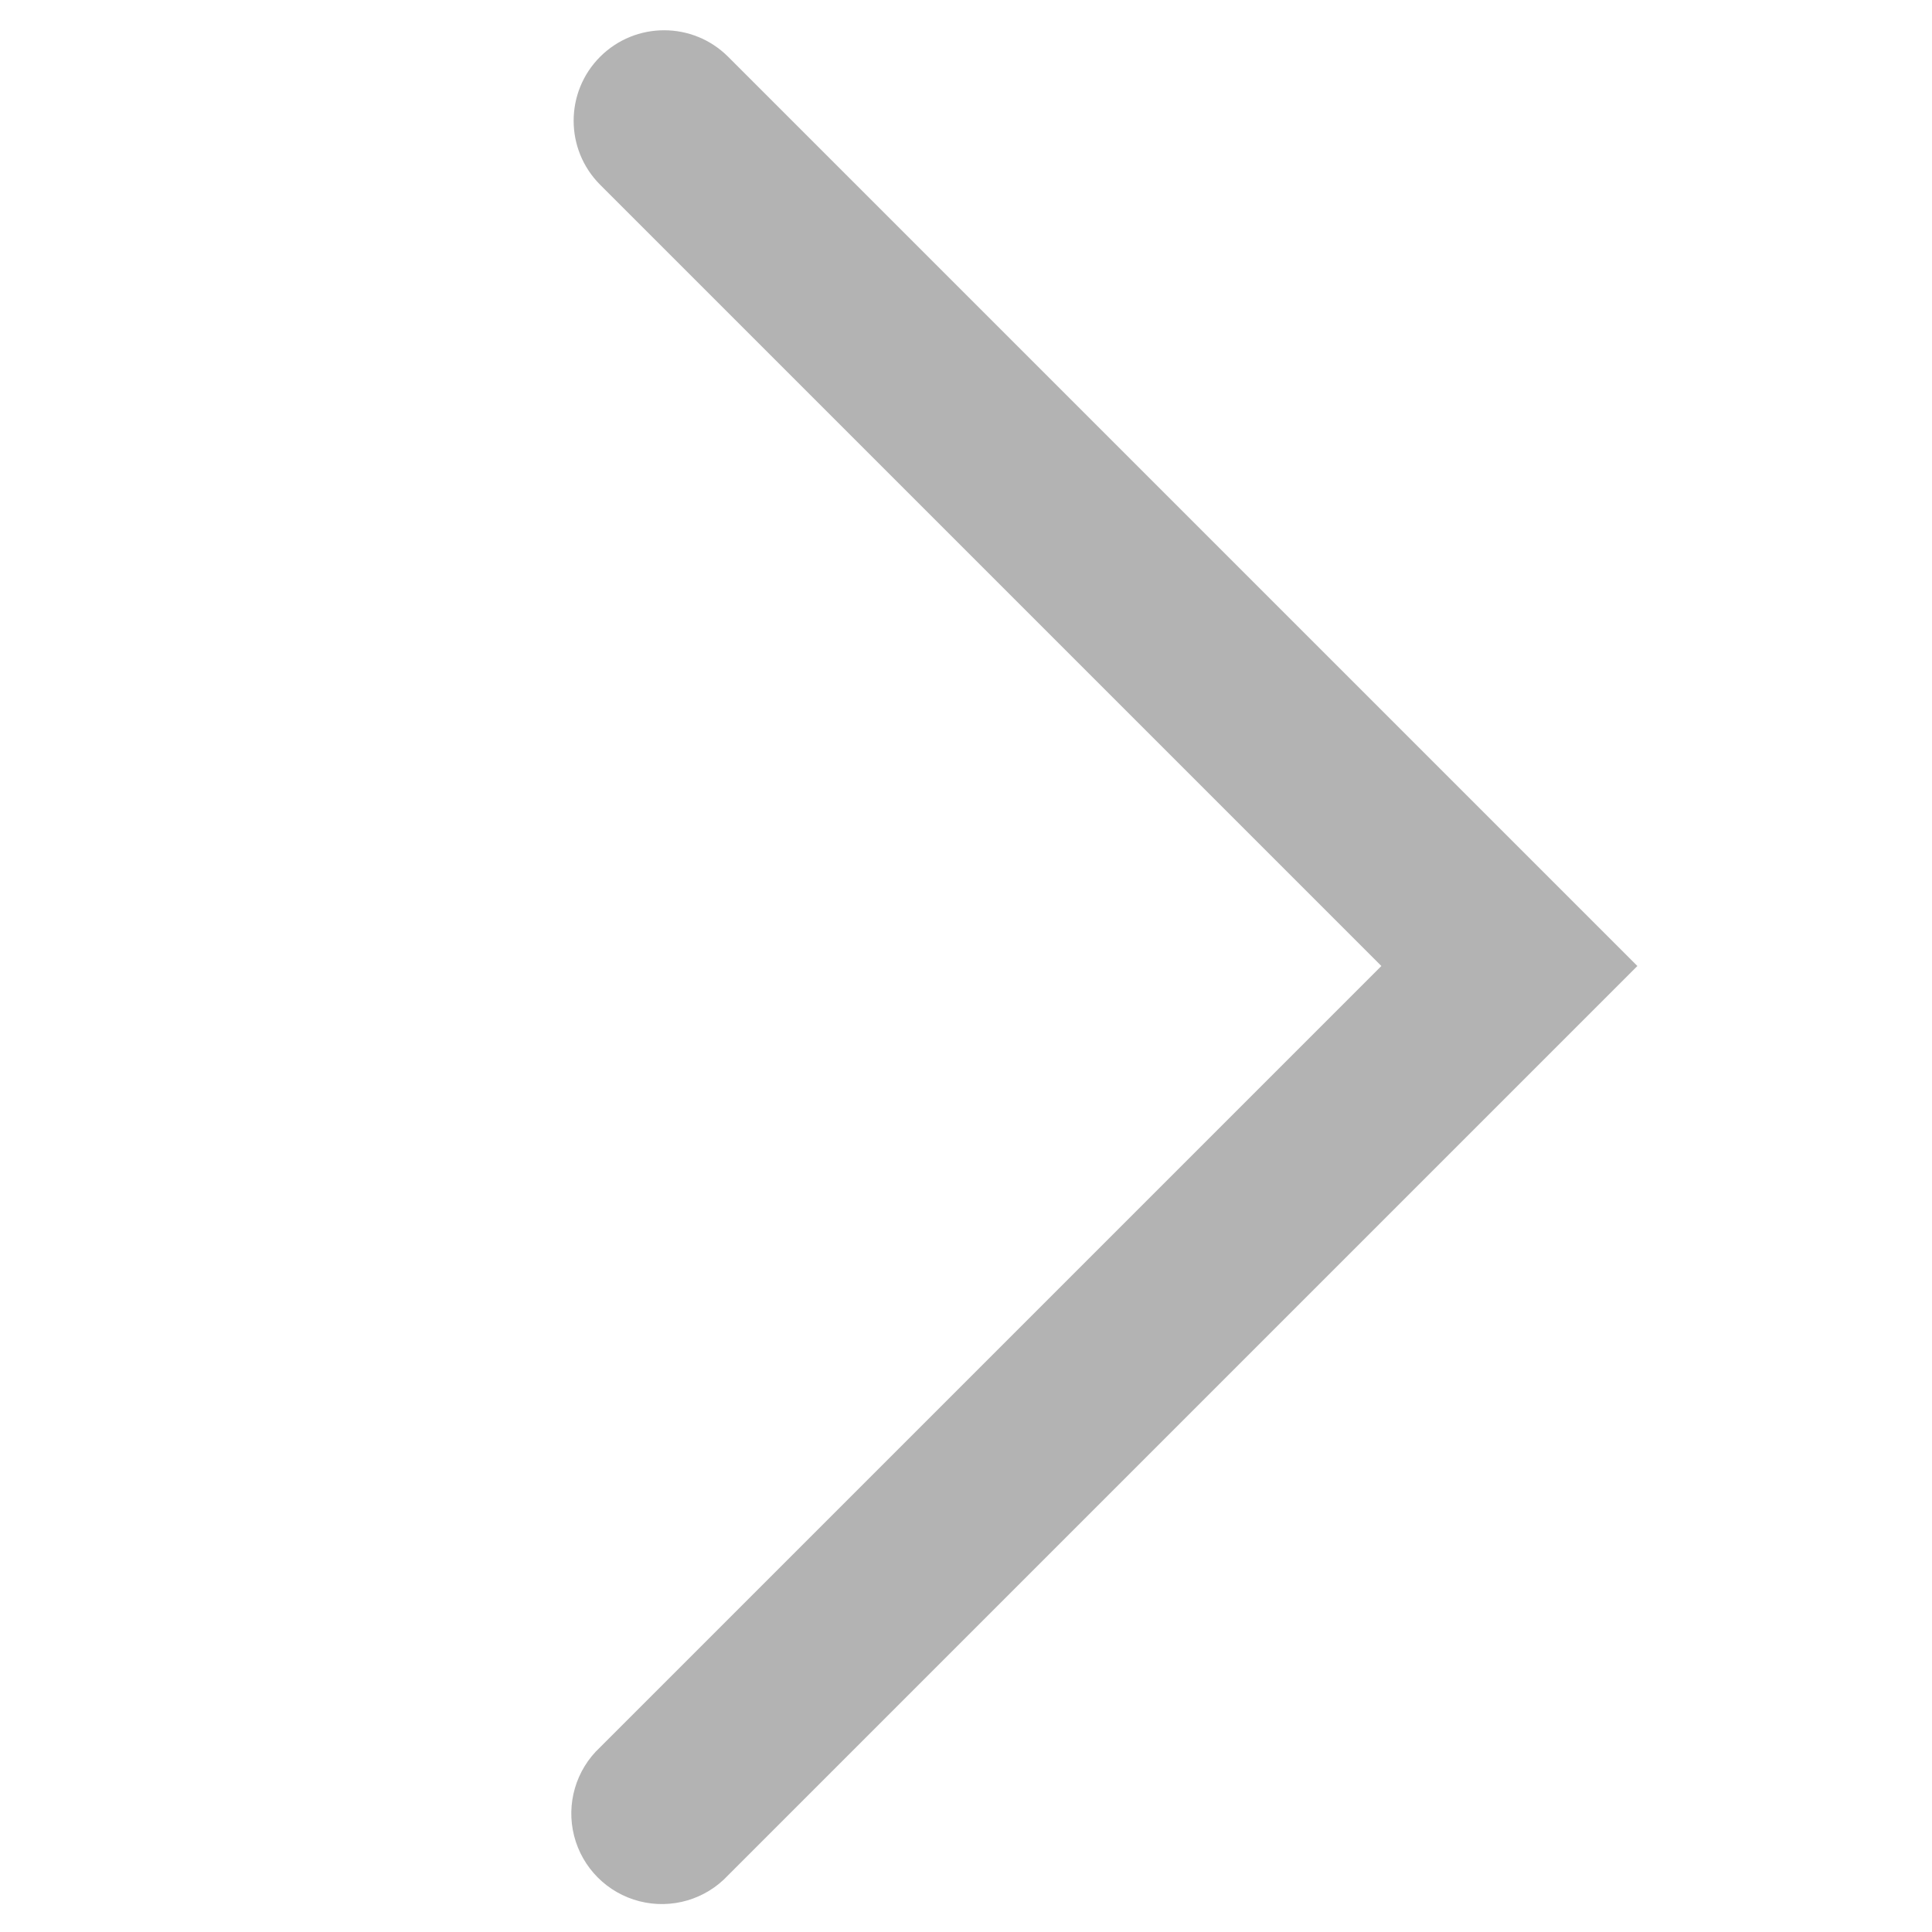
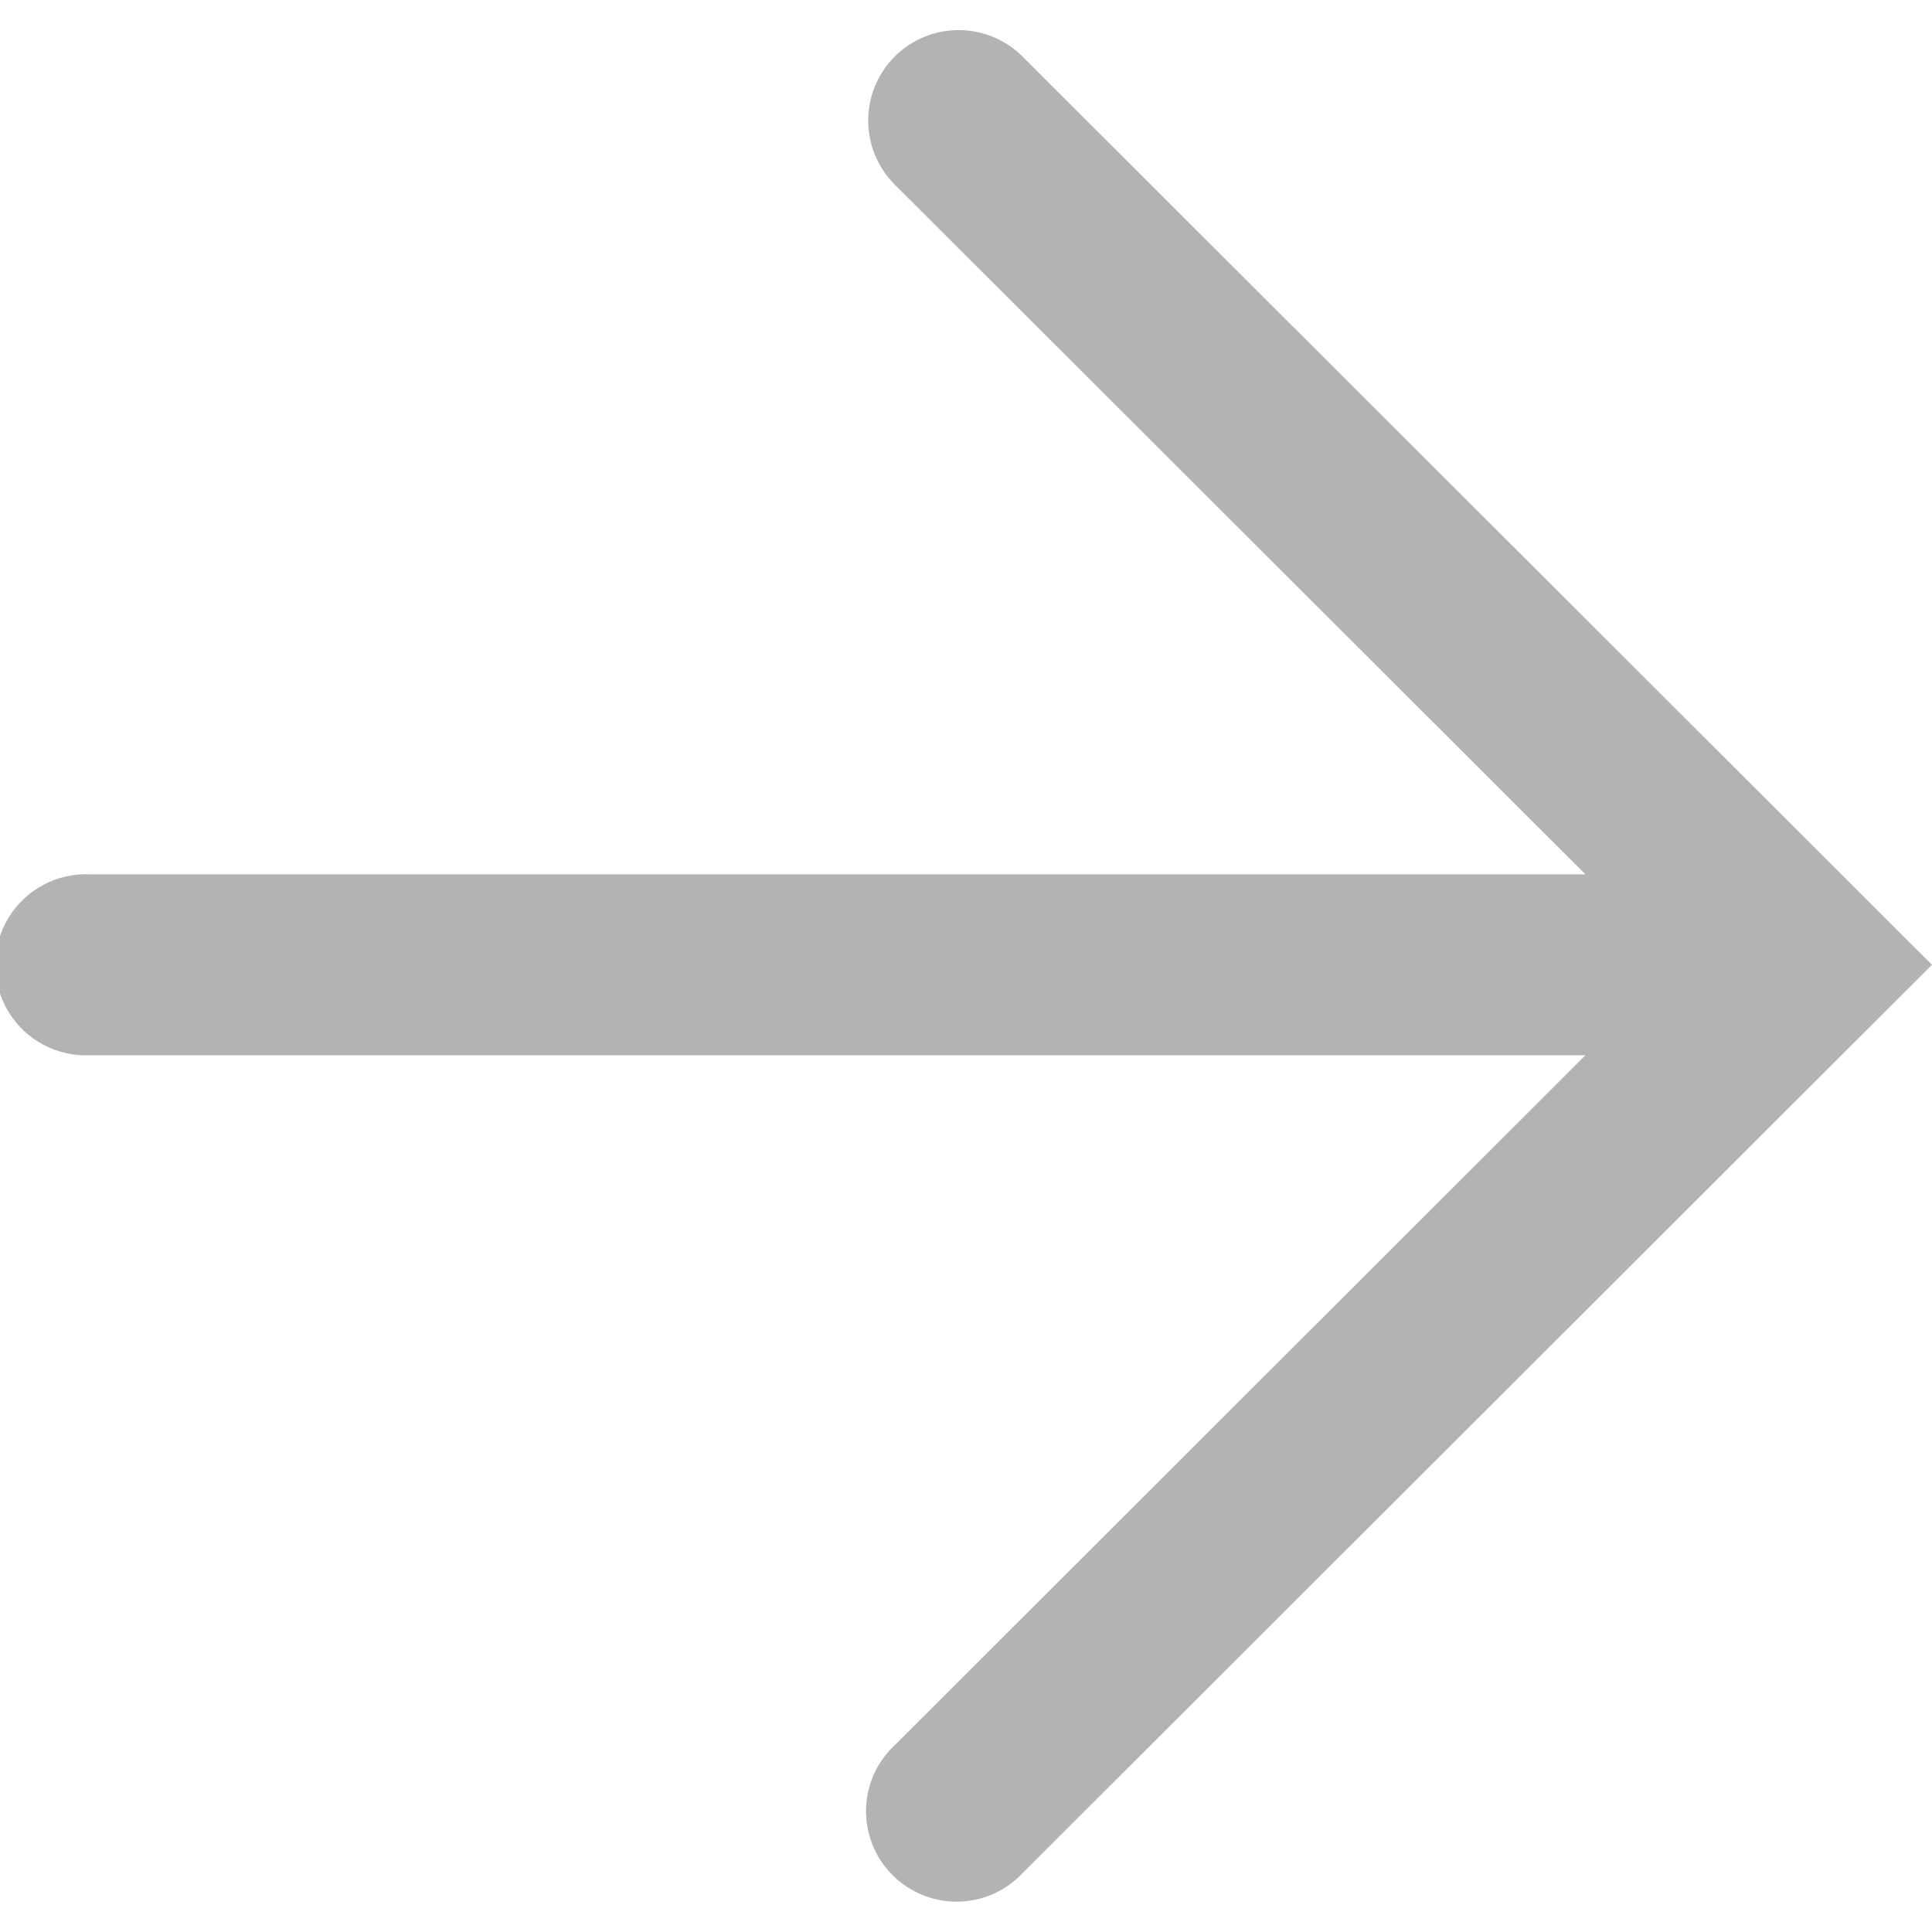
- <svg xmlns="http://www.w3.org/2000/svg" data-encore-id="icon" role="img" aria-hidden="true" viewBox="0 0 16 16" class="Svg-sc-ytk21e-0 dCAvla">
-   <path d="M4.97.47a.75.75 0 0 0 0 1.06L11.44 8l-6.47 6.47a.75.75 0 1 0 1.06 1.06L13.56 8 6.03.47a.75.75 0 0 0-1.06 0z" fill="#b3b3b3" />
+ <svg xmlns="http://www.w3.org/2000/svg" data-encore-id="icon" role="img" aria-hidden="true" viewBox="0 0 16 16" class="Svg-sc-ytk21e-0 cAMMLk">
+   <path d="M7.19 1A.749.749 0 0 1 8.47.47L16 7.99l-7.53 7.521a.75.75 0 0 1-1.234-.815.75.75 0 0 1 .174-.243l5.72-5.714H.75a.75.75 0 1 1 0-1.498h12.38L7.41 1.529a.749.749 0 0 1-.22-.53z" fill="#b3b3b3" />
</svg>
